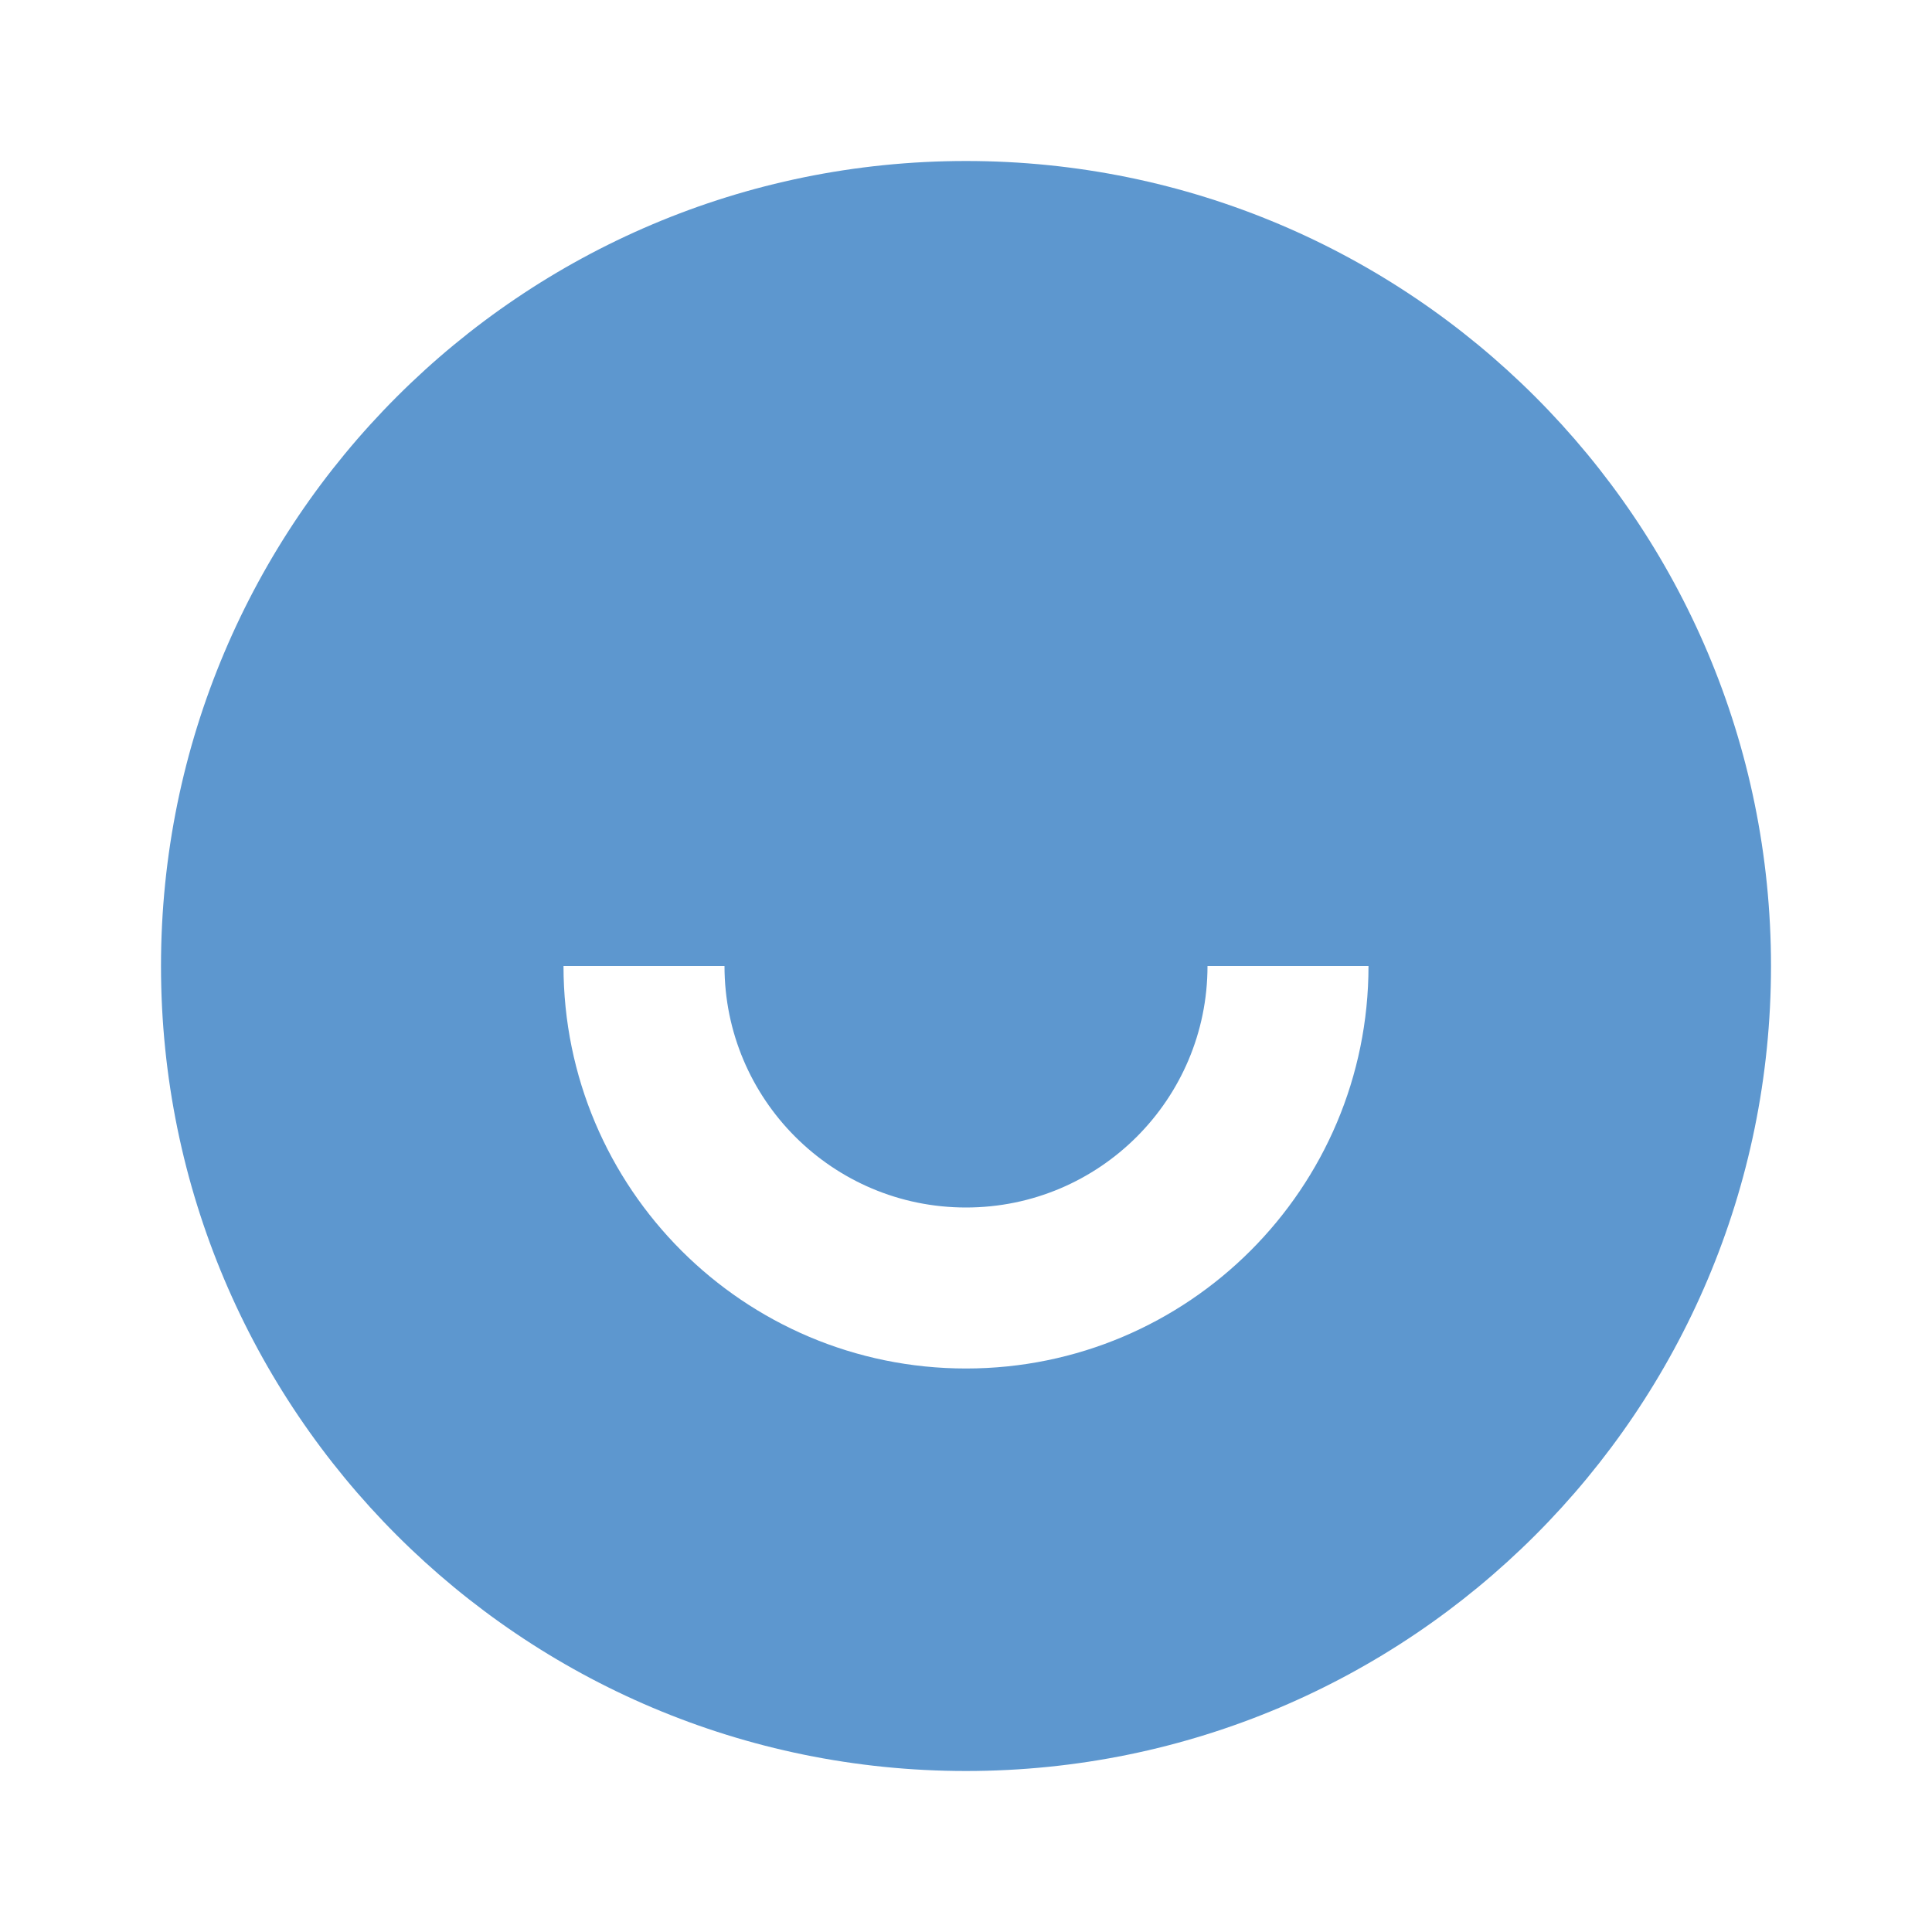
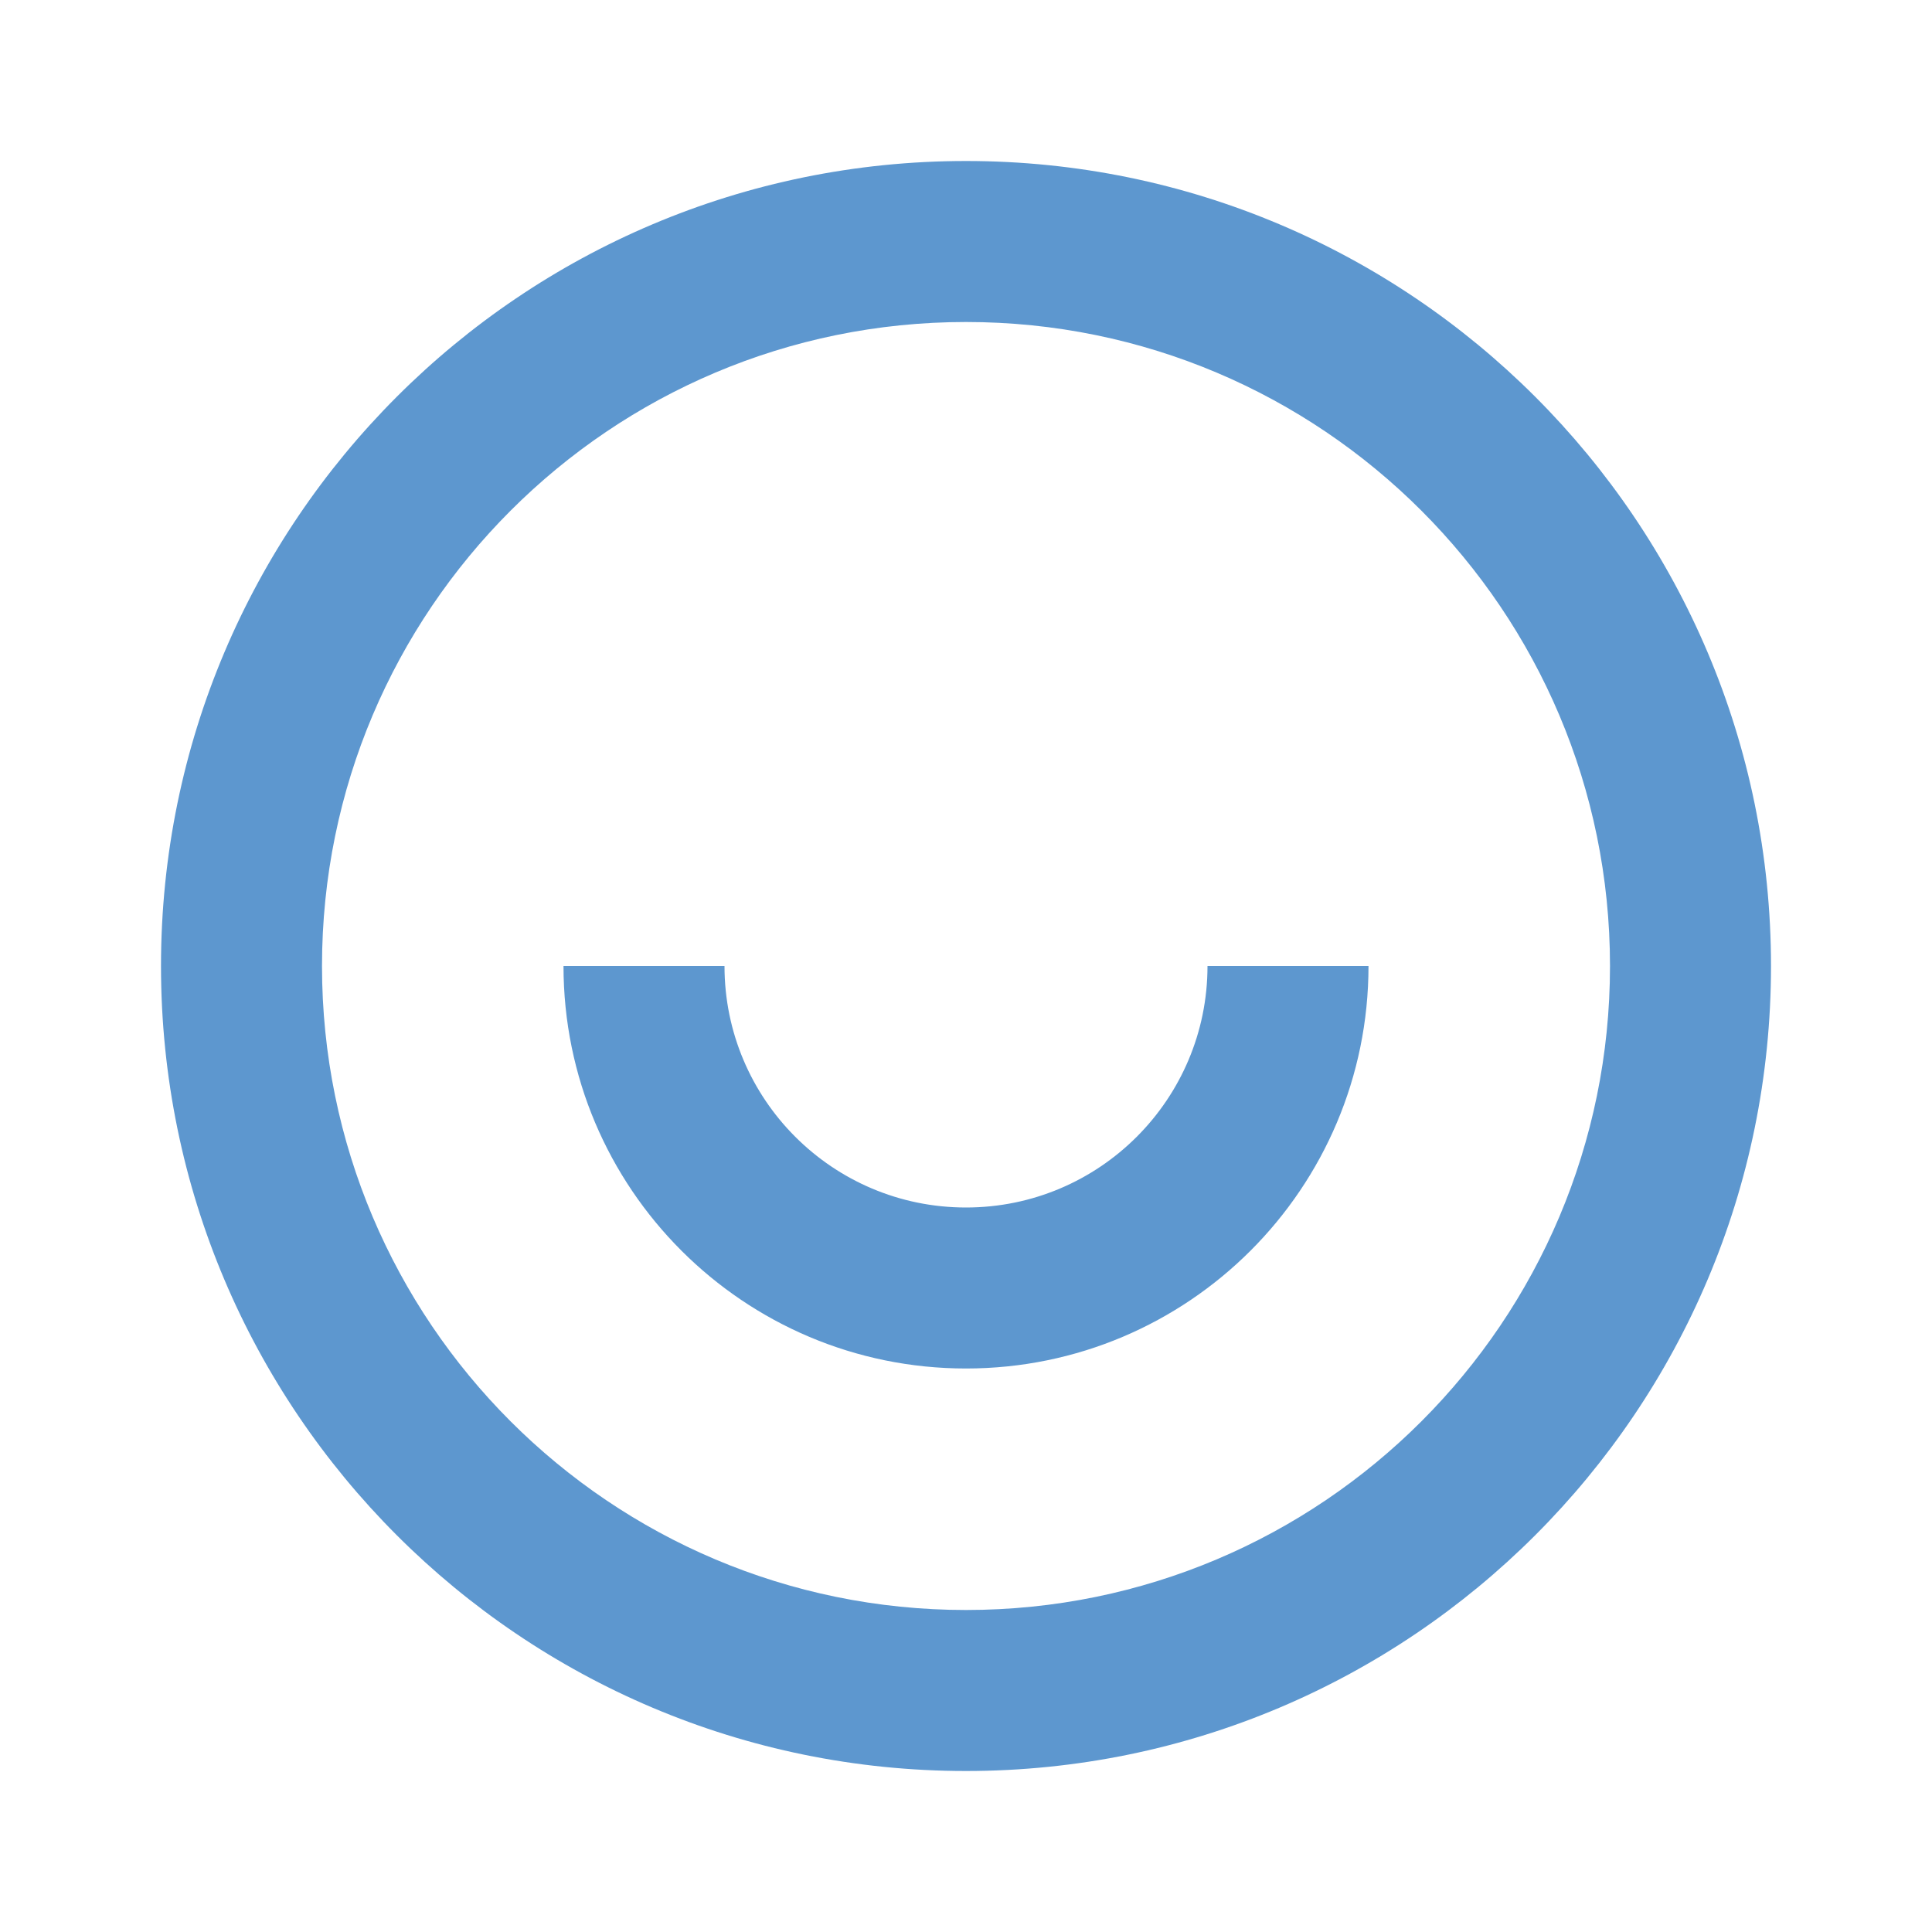
- <svg xmlns="http://www.w3.org/2000/svg" viewBox="0 0 24 24" height="48" width="48" focusable="false" role="img" fill="currentColor" class="StyledIconBase-sc-ea9ulj-0 hRnJPC">
+ <svg xmlns="http://www.w3.org/2000/svg" fill="currentColor" viewBox="0 0 24 24" width="30px" class="fill-gray-800 dark:fill-gray-500">
  <path fill="none" d="M0 0h24v24H0z" />
-   <path d="M12 22C6.477 22 2 17.523 2 12S6.477 2 12 2s10 4.477 10 10-4.477 10-10 10zM7 12a5 5 0 0 0 10 0h-2a3 3 0 0 1-6 0H7z" fill="#5D97CF" />
+   <path d="M12 22C6.477 22 2 17.523 2 12S6.477 2 12 2s10 4.477 10 10-4.477 10-10 10zm0-2a8 8 0 1 0 0-16 8 8 0 0 0 0 16zm-5-8h2a3 3 0 0 0 6 0h2a5 5 0 0 1-10 0z" fill="#5D97CF" />
</svg>
